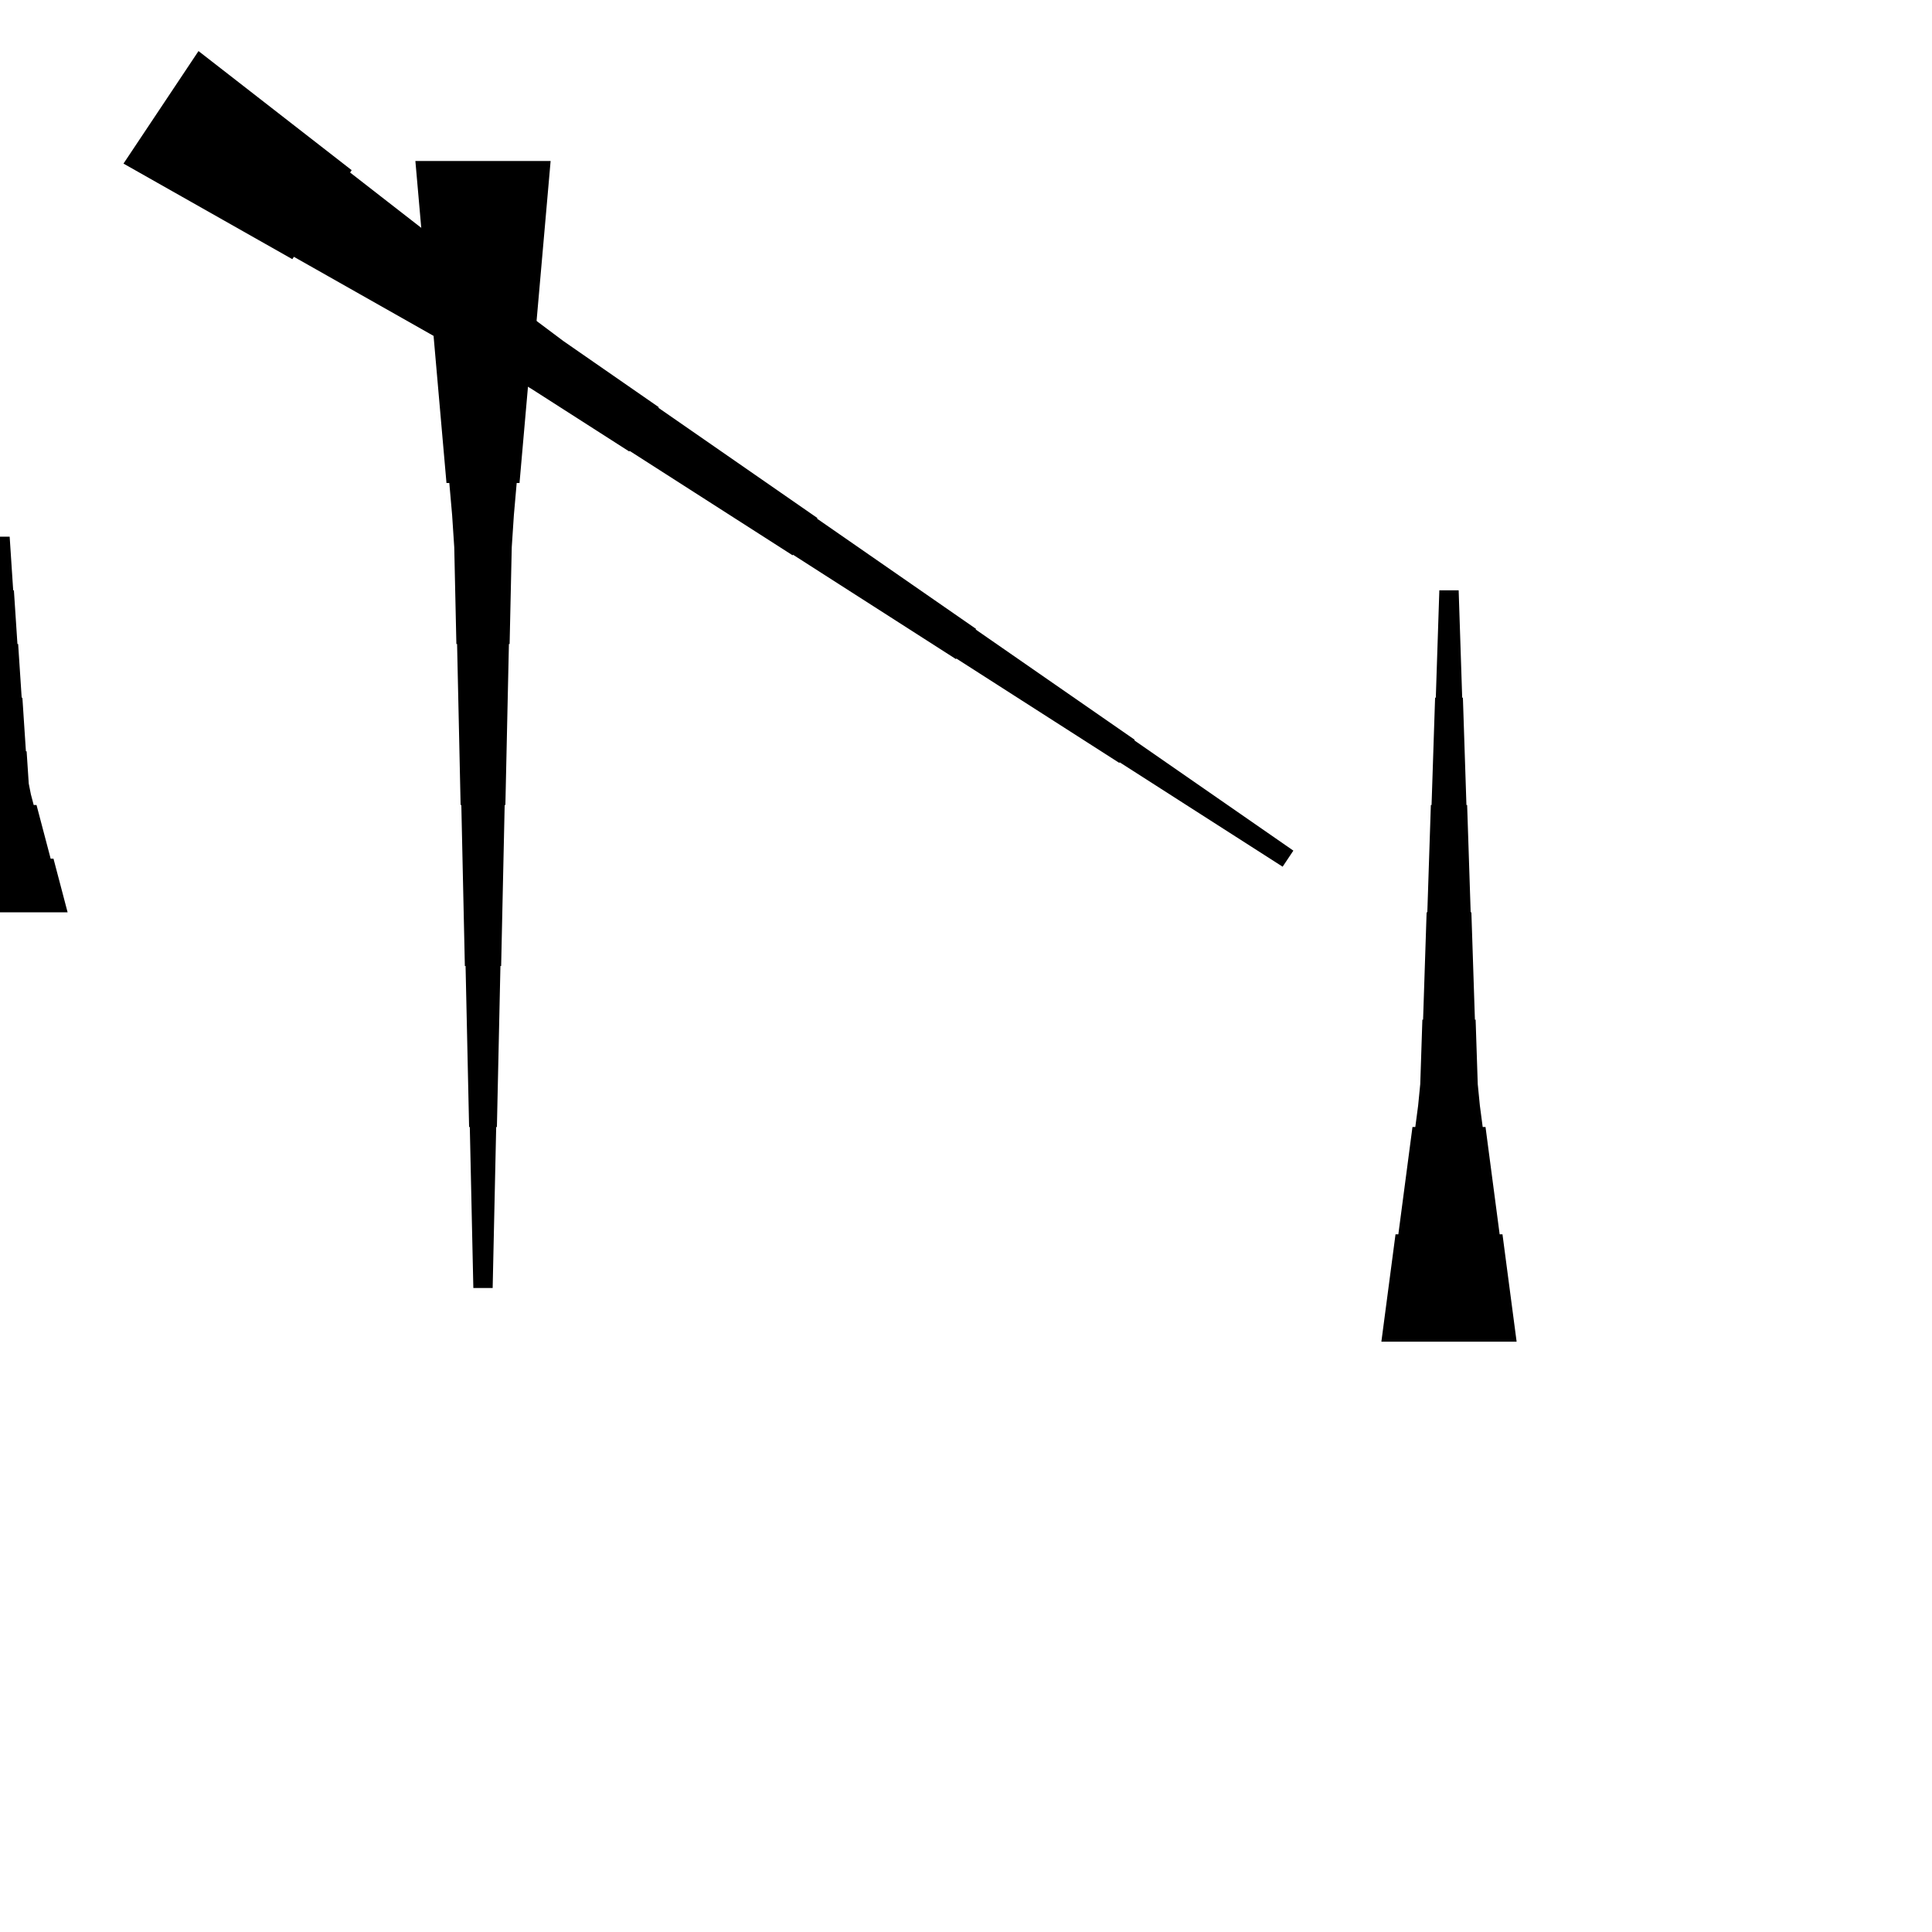
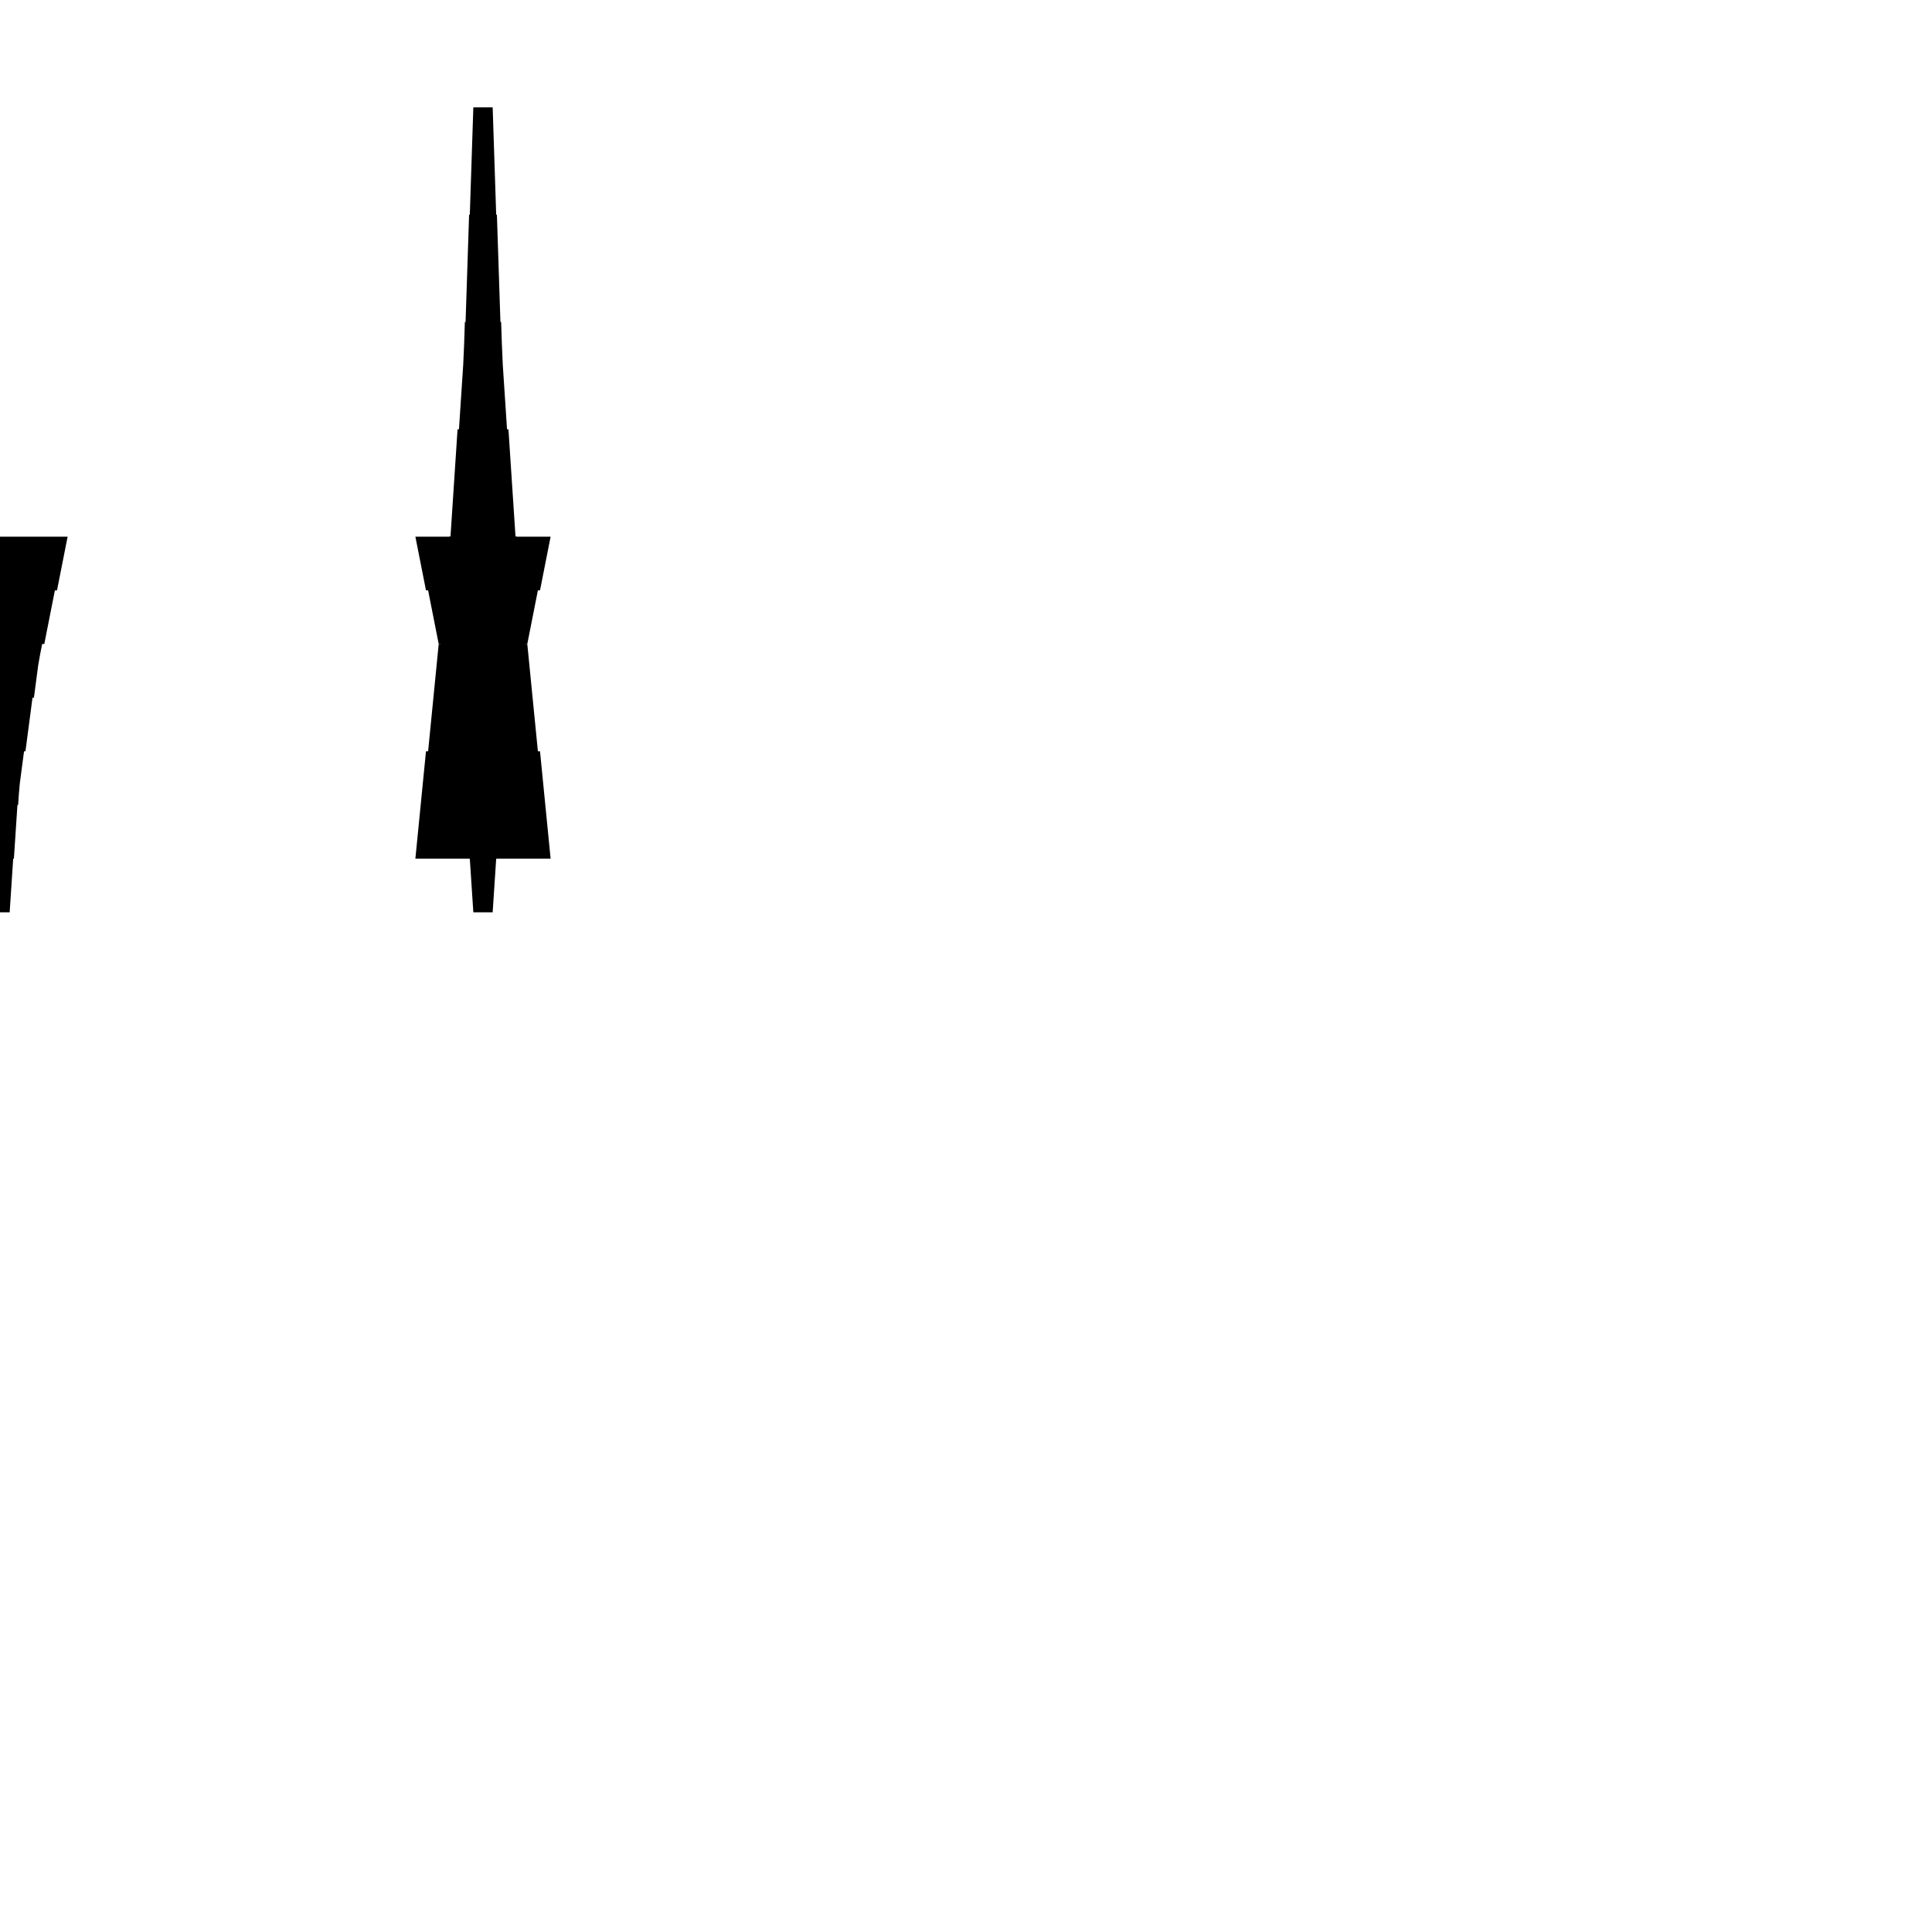
<svg xmlns="http://www.w3.org/2000/svg" version="1.1" width="283.465pt" height="283.465pt" viewBox="0 0 283.465 283.465">
-   <polygon points="-9.921 133.858 -9.506 132.284 -9.092 130.709 -8.677 129.134 -8.262 127.559 -7.847 125.984 -7.432 125.984 -7.018 124.409 -6.603 122.835 -6.188 121.26 -5.773 119.685 -5.358 118.11 -4.943 118.11 -4.529 116.535 -4.217 114.961 -4.114 113.386 -4.01 111.811 -3.906 110.236 -3.803 110.236 -3.699 108.661 -3.595 107.087 -3.491 105.512 -3.388 103.937 -3.284 102.362 -3.18 102.362 -3.077 100.787 -2.973 99.213 -2.869 97.638 -2.765 96.063 -2.662 94.488 -2.558 94.488 -2.454 92.913 -2.351 91.339 -2.247 89.764 -2.143 88.189 -2.04 86.614 -1.936 86.614 -1.832 85.039 -1.728 83.465 -1.625 81.89 -1.521 80.315 -1.417 78.74 1.417 78.74 1.521 80.315 1.625 81.89 1.728 83.465 1.832 85.039 1.936 86.614 2.04 86.614 2.143 88.189 2.247 89.764 2.351 91.339 2.454 92.913 2.558 94.488 2.662 94.488 2.765 96.063 2.869 97.638 2.973 99.213 3.077 100.787 3.18 102.362 3.284 102.362 3.388 103.937 3.491 105.512 3.595 107.087 3.699 108.661 3.803 110.236 3.906 110.236 4.01 111.811 4.114 113.386 4.217 114.961 4.529 116.535 4.943 118.11 5.358 118.11 5.773 119.685 6.188 121.26 6.603 122.835 7.018 124.409 7.432 125.984 7.847 125.984 8.262 127.559 8.677 129.134 9.092 130.709 9.506 132.284 9.921 133.858" fill="rgba(0,0,0,1)" />
-   <polygon points="29.125 7.493 33.62 10.988 38.114 14.483 42.608 17.977 47.103 21.472 51.597 24.967 51.367 25.312 55.861 28.807 60.355 32.301 64.85 35.796 69.344 39.291 73.838 42.786 73.608 43.131 78.103 46.626 82.654 50.034 87.321 53.27 91.988 56.506 96.655 59.742 96.597 59.828 101.264 63.064 105.931 66.3 110.598 69.536 115.265 72.772 119.932 76.008 119.874 76.094 124.541 79.33 129.208 82.566 133.875 85.802 138.542 89.037 143.209 92.273 143.151 92.36 147.818 95.596 152.485 98.832 157.152 102.067 161.819 105.303 166.486 108.539 166.428 108.626 171.095 111.861 175.762 115.097 180.429 118.333 185.096 121.569 189.763 124.805 188.19 127.163 183.408 124.1 178.626 121.037 173.844 117.974 169.062 114.91 164.28 111.847 164.223 111.933 159.441 108.87 154.659 105.807 149.877 102.743 145.095 99.68 140.313 96.617 140.256 96.703 135.474 93.64 130.692 90.576 125.91 87.513 121.128 84.45 116.346 81.386 116.289 81.473 111.507 78.409 106.725 75.346 101.943 72.283 97.161 69.219 92.379 66.156 92.321 66.242 87.539 63.179 82.757 60.116 77.976 57.052 73.079 54.162 68.124 51.357 67.894 51.702 62.939 48.898 57.985 46.093 53.03 43.289 48.076 40.485 43.121 37.68 42.891 38.025 37.937 35.221 32.982 32.416 28.028 29.612 23.073 26.808 18.119 24.003" fill="rgba(0,0,0,1)" />
-   <polygon points="80.787 23.622 80.373 28.346 79.958 33.071 79.543 37.795 79.128 42.52 78.713 47.244 78.298 47.244 77.884 51.968 77.469 56.693 77.054 61.417 76.639 66.142 76.224 70.866 75.809 70.866 75.395 75.591 75.084 80.315 74.98 85.039 74.876 89.764 74.772 94.488 74.669 94.488 74.565 99.213 74.461 103.937 74.358 108.661 74.254 113.386 74.15 118.11 74.046 118.11 73.943 122.835 73.839 127.559 73.735 132.284 73.632 137.008 73.528 141.732 73.424 141.732 73.32 146.457 73.217 151.181 73.113 155.905 73.009 160.63 72.906 165.354 72.802 165.354 72.698 170.079 72.595 174.803 72.491 179.528 72.387 184.252 72.284 188.976 69.449 188.976 69.345 184.252 69.241 179.528 69.138 174.803 69.034 170.079 68.93 165.354 68.827 165.354 68.723 160.63 68.619 155.905 68.516 151.181 68.412 146.457 68.308 141.732 68.204 141.732 68.101 137.008 67.997 132.284 67.893 127.559 67.79 122.835 67.686 118.11 67.582 118.11 67.478 113.386 67.375 108.661 67.271 103.937 67.167 99.213 67.064 94.488 66.96 94.488 66.856 89.764 66.752 85.039 66.649 80.315 66.338 75.591 65.923 70.866 65.508 70.866 65.093 66.142 64.678 61.417 64.263 56.693 63.849 51.968 63.434 47.244 63.019 47.244 62.604 42.52 62.189 37.795 61.775 33.071 61.36 28.346 60.945 23.622" fill="rgba(0,0,0,1)" />
-   <polygon points="202.677 196.85 203.092 193.701 203.507 190.551 203.922 187.402 204.337 184.252 204.751 181.102 205.166 181.102 205.581 177.953 205.996 174.803 206.411 171.654 206.825 168.504 207.24 165.354 207.655 165.354 208.07 162.205 208.381 159.055 208.485 155.905 208.588 152.756 208.692 149.606 208.796 149.606 208.9 146.457 209.003 143.307 209.107 140.157 209.211 137.008 209.314 133.858 209.418 133.858 209.522 130.709 209.625 127.559 209.729 124.409 209.833 121.26 209.937 118.11 210.04 118.11 210.144 114.961 210.248 111.811 210.351 108.661 210.455 105.512 210.559 102.362 210.663 102.362 210.766 99.213 210.87 96.063 210.974 92.913 211.077 89.764 211.181 86.614 214.016 86.614 214.119 89.764 214.223 92.913 214.327 96.063 214.431 99.213 214.534 102.362 214.638 102.362 214.742 105.512 214.845 108.661 214.949 111.811 215.053 114.961 215.156 118.11 215.26 118.11 215.364 121.26 215.468 124.409 215.571 127.559 215.675 130.709 215.779 133.858 215.882 133.858 215.986 137.008 216.09 140.157 216.194 143.307 216.297 146.457 216.401 149.606 216.505 149.606 216.608 152.756 216.712 155.905 216.816 159.055 217.127 162.205 217.542 165.354 217.957 165.354 218.371 168.504 218.786 171.654 219.201 174.803 219.616 177.953 220.031 181.102 220.446 181.102 220.86 184.252 221.275 187.402 221.69 190.551 222.105 193.701 222.52 196.85" fill="rgba(0,0,0,1)" />
+   <polygon points="80.787 78.74 80.476 80.315 80.165 81.89 79.854 83.465 79.543 85.039 79.232 86.614 78.921 86.614 78.61 88.189 78.298 89.764 77.987 91.339 77.676 92.913 77.365 94.488 77.054 94.488 76.743 96.063 76.466 97.638 76.259 99.213 76.052 100.787 75.844 102.362 75.637 102.362 75.429 103.937 75.222 105.512 75.014 107.087 74.807 108.661 74.6 110.236 74.392 110.236 74.185 111.811 73.977 113.386 73.77 114.961 73.632 116.535 73.528 118.11 73.424 118.11 73.32 119.685 73.217 121.26 73.113 122.835 73.009 124.409 72.906 125.984 72.802 125.984 72.698 127.559 72.595 129.134 72.491 130.709 72.387 132.284 72.284 133.858 69.449 133.858 69.345 132.284 69.241 130.709 69.138 129.134 69.034 127.559 68.93 125.984 68.827 125.984 68.723 124.409 68.619 122.835 68.516 121.26 68.412 119.685 68.308 118.11 68.204 118.11 68.101 116.535 67.962 114.961 67.755 113.386 67.547 111.811 67.34 110.236 67.133 110.236 66.925 108.661 66.718 107.087 66.51 105.512 66.303 103.937 66.096 102.362 65.888 102.362 65.681 100.787 65.473 99.213 65.266 97.638 64.989 96.063 64.678 94.488 64.367 94.488 64.056 92.913 63.745 91.339 63.434 89.764 63.123 88.189 62.812 86.614 62.501 86.614 62.189 85.039 61.878 83.465 61.567 81.89 61.256 80.315 60.945 78.74" fill="rgba(0,0,0,1)" />
+   <polygon points="9.921 78.74 9.61 80.315 9.299 81.89 8.988 83.465 8.677 85.039 8.366 86.614 8.055 86.614 7.743 88.189 7.432 89.764 7.121 91.339 6.81 92.913 6.499 94.488 6.188 94.488 5.877 96.063 5.6 97.638 5.393 99.213 5.185 100.787 4.978 102.362 4.771 102.362 4.563 103.937 4.356 105.512 4.148 107.087 3.941 108.661 3.733 110.236 3.526 110.236 3.319 111.811 3.111 113.386 2.904 114.961 2.765 116.535 2.662 118.11 2.558 118.11 2.454 119.685 2.351 121.26 2.247 122.835 2.143 124.409 2.04 125.984 1.936 125.984 1.832 127.559 1.728 129.134 1.625 130.709 1.521 132.284 1.417 133.858 -1.417 133.858 -1.521 132.284 -1.625 130.709 -1.728 129.134 -1.832 127.559 -1.936 125.984 -2.04 125.984 -2.143 124.409 -2.247 122.835 -2.351 121.26 -2.454 119.685 -2.558 118.11 -2.662 118.11 -2.765 116.535 -2.904 114.961 -3.111 113.386 -3.319 111.811 -3.526 110.236 -3.733 110.236 -3.941 108.661 -4.148 107.087 -4.356 105.512 -4.563 103.937 -4.771 102.362 -4.978 102.362 -5.185 100.787 -5.393 99.213 -5.6 97.638 -5.877 96.063 -6.188 94.488 -6.499 94.488 -6.81 92.913 -7.121 91.339 -7.432 89.764 -7.743 88.189 -8.055 86.614 -8.366 86.614 -8.677 85.039 -8.988 83.465 -9.299 81.89 -9.61 80.315 -9.921 78.74" fill="rgba(0,0,0,1)" />
+   <polygon points="60.945 125.984 61.256 122.835 61.567 119.685 61.878 116.535 62.189 113.386 62.501 110.236 62.812 110.236 63.123 107.087 63.434 103.937 63.745 100.787 64.056 97.638 64.367 94.488 64.678 94.488 64.989 91.339 65.266 88.189 65.473 85.039 65.681 81.89 65.888 78.74 66.096 78.74 66.303 75.591 66.51 72.441 66.718 69.291 66.925 66.142 67.133 62.992 67.34 62.992 67.547 59.843 67.755 56.693 67.962 53.543 68.101 50.394 68.204 47.244 68.308 47.244 68.412 44.094 68.516 40.945 68.619 37.795 68.723 34.646 68.827 31.496 68.93 31.496 69.034 28.346 69.138 25.197 69.241 22.047 69.345 18.898 69.449 15.748 72.284 15.748 72.387 18.898 72.491 22.047 72.595 25.197 72.698 28.346 72.802 31.496 72.906 31.496 73.009 34.646 73.113 37.795 73.217 40.945 73.32 44.094 73.424 47.244 73.528 47.244 73.632 50.394 73.77 53.543 73.977 56.693 74.185 59.843 74.392 62.992 74.6 62.992 74.807 66.142 75.014 69.291 75.222 72.441 75.429 75.591 75.637 78.74 75.844 78.74 76.052 81.89 76.259 85.039 76.466 88.189 76.743 91.339 77.054 94.488 77.365 94.488 77.676 97.638 77.987 100.787 78.298 103.937 78.61 107.087 78.921 110.236 79.232 110.236 79.543 113.386 79.854 116.535 80.165 119.685 80.476 122.835 80.787 125.984" fill="rgba(0,0,0,1)" />
</svg>
